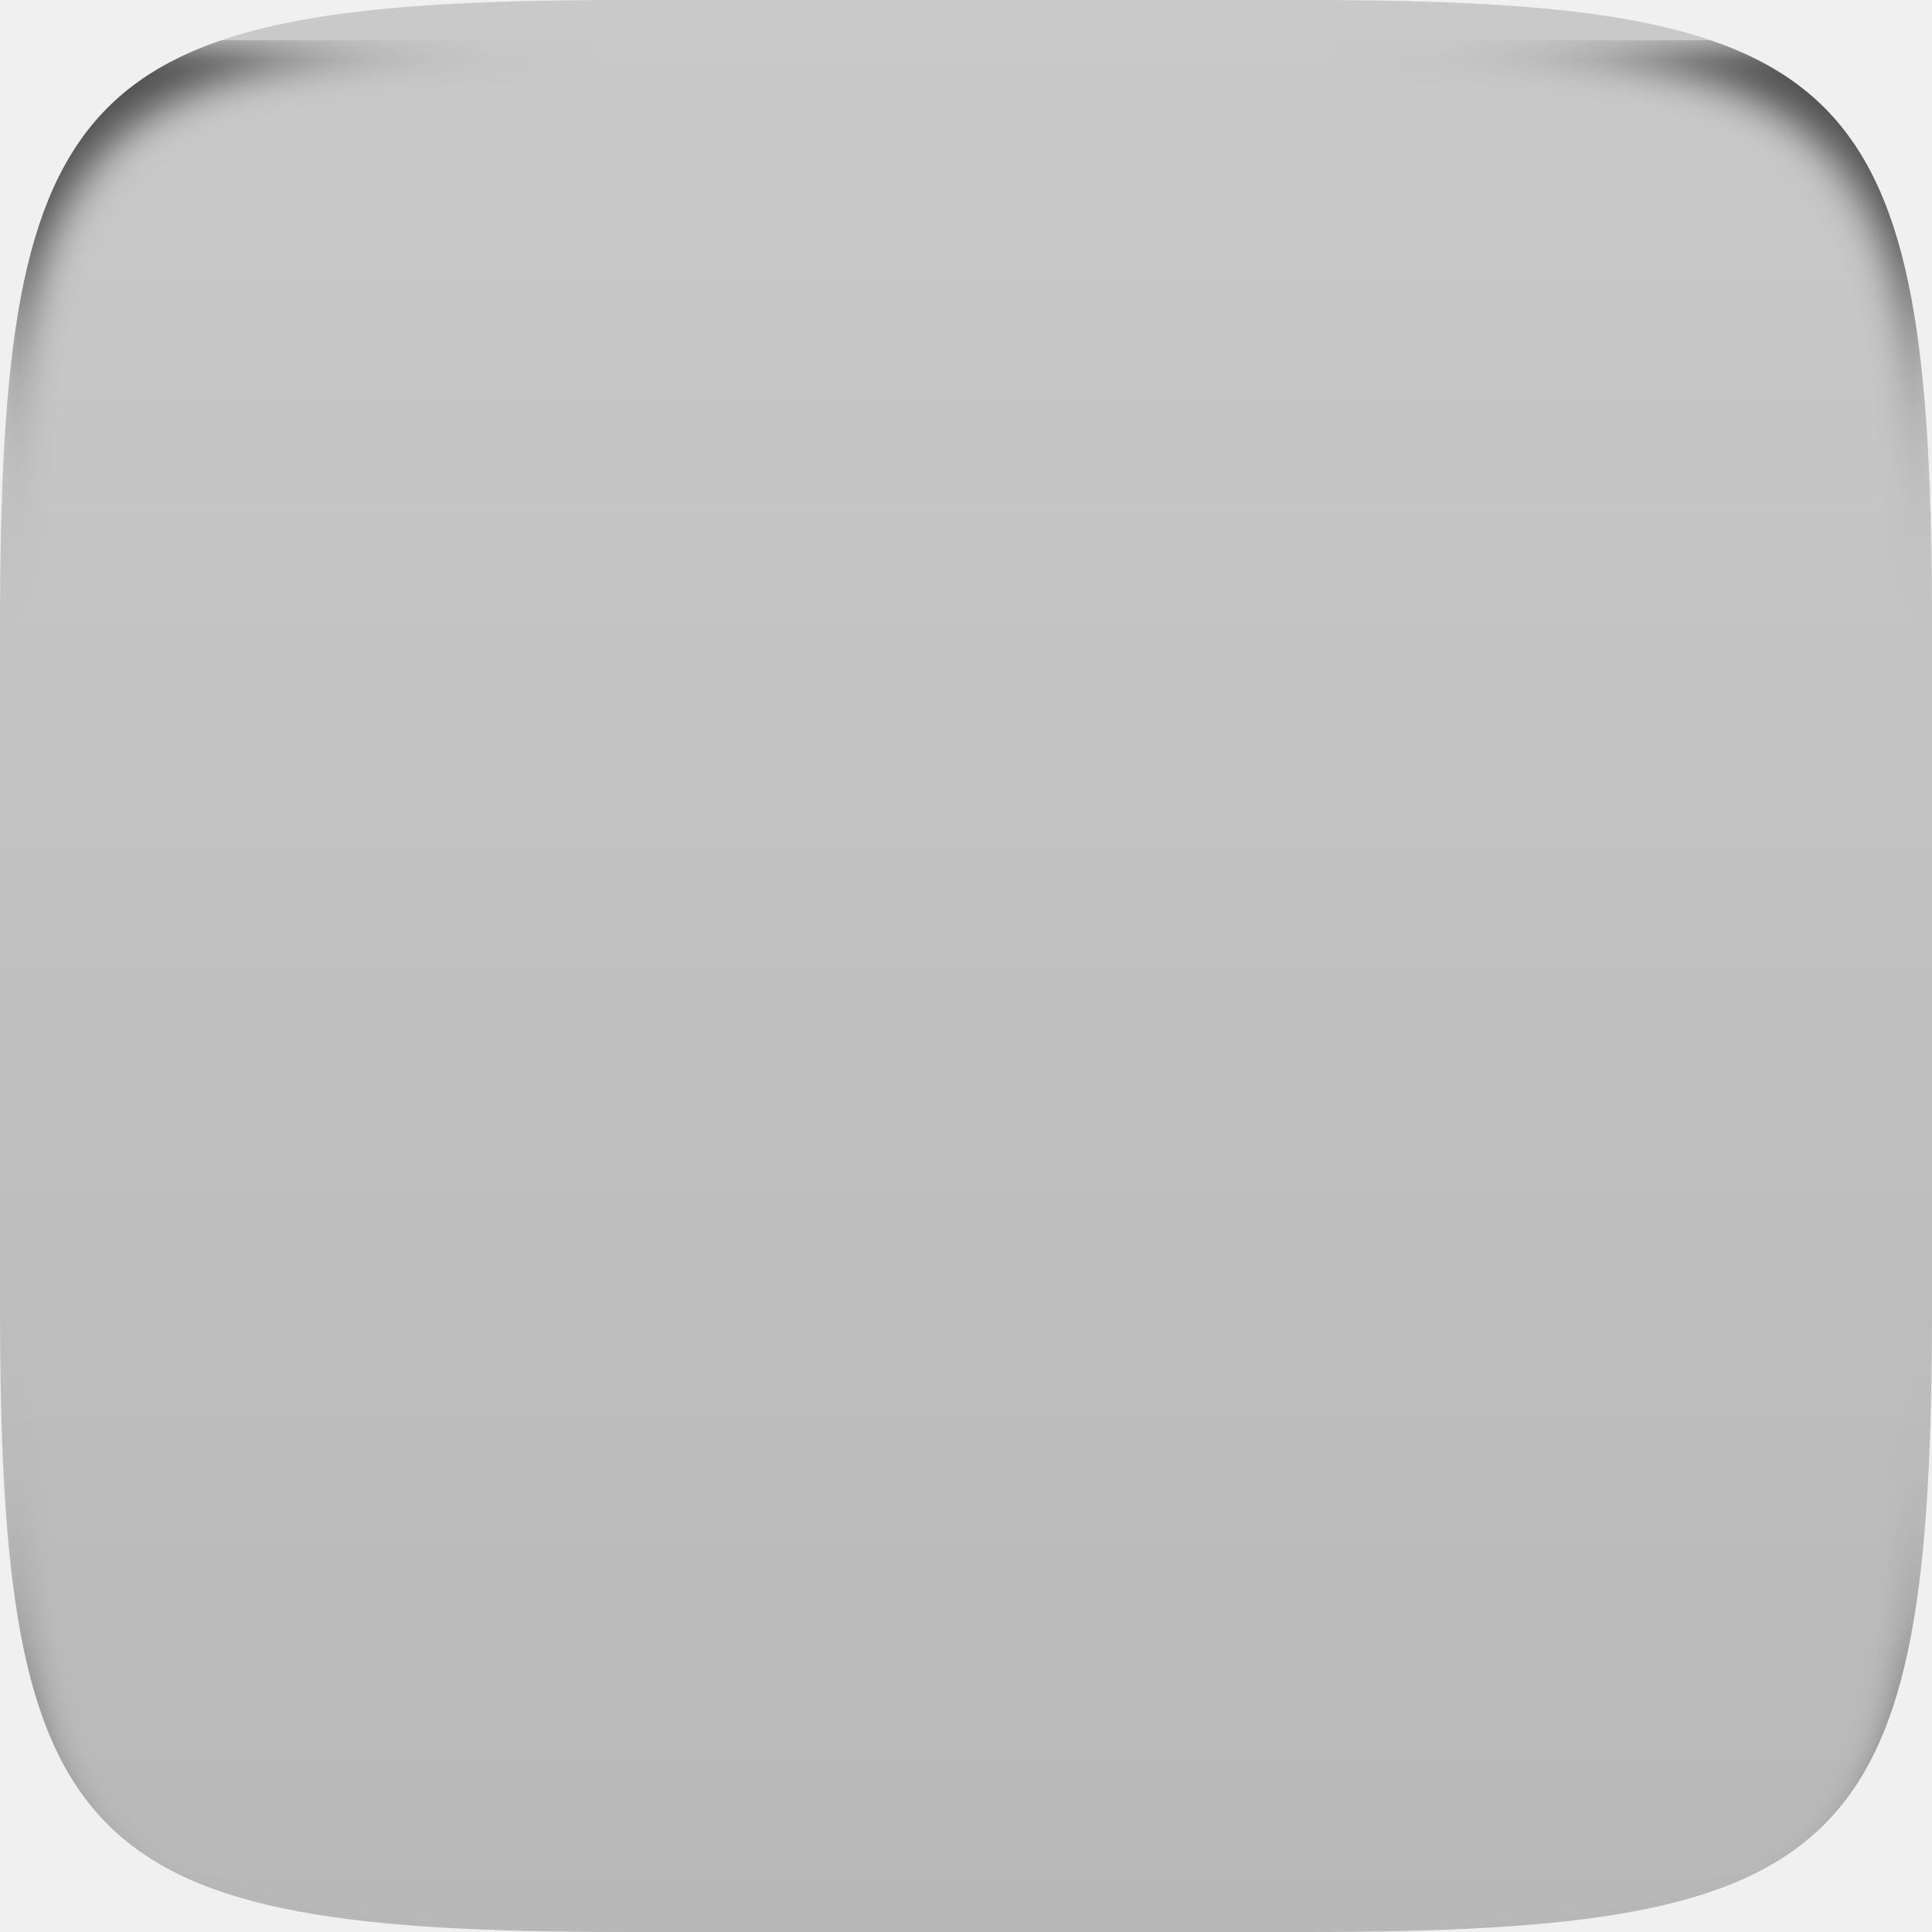
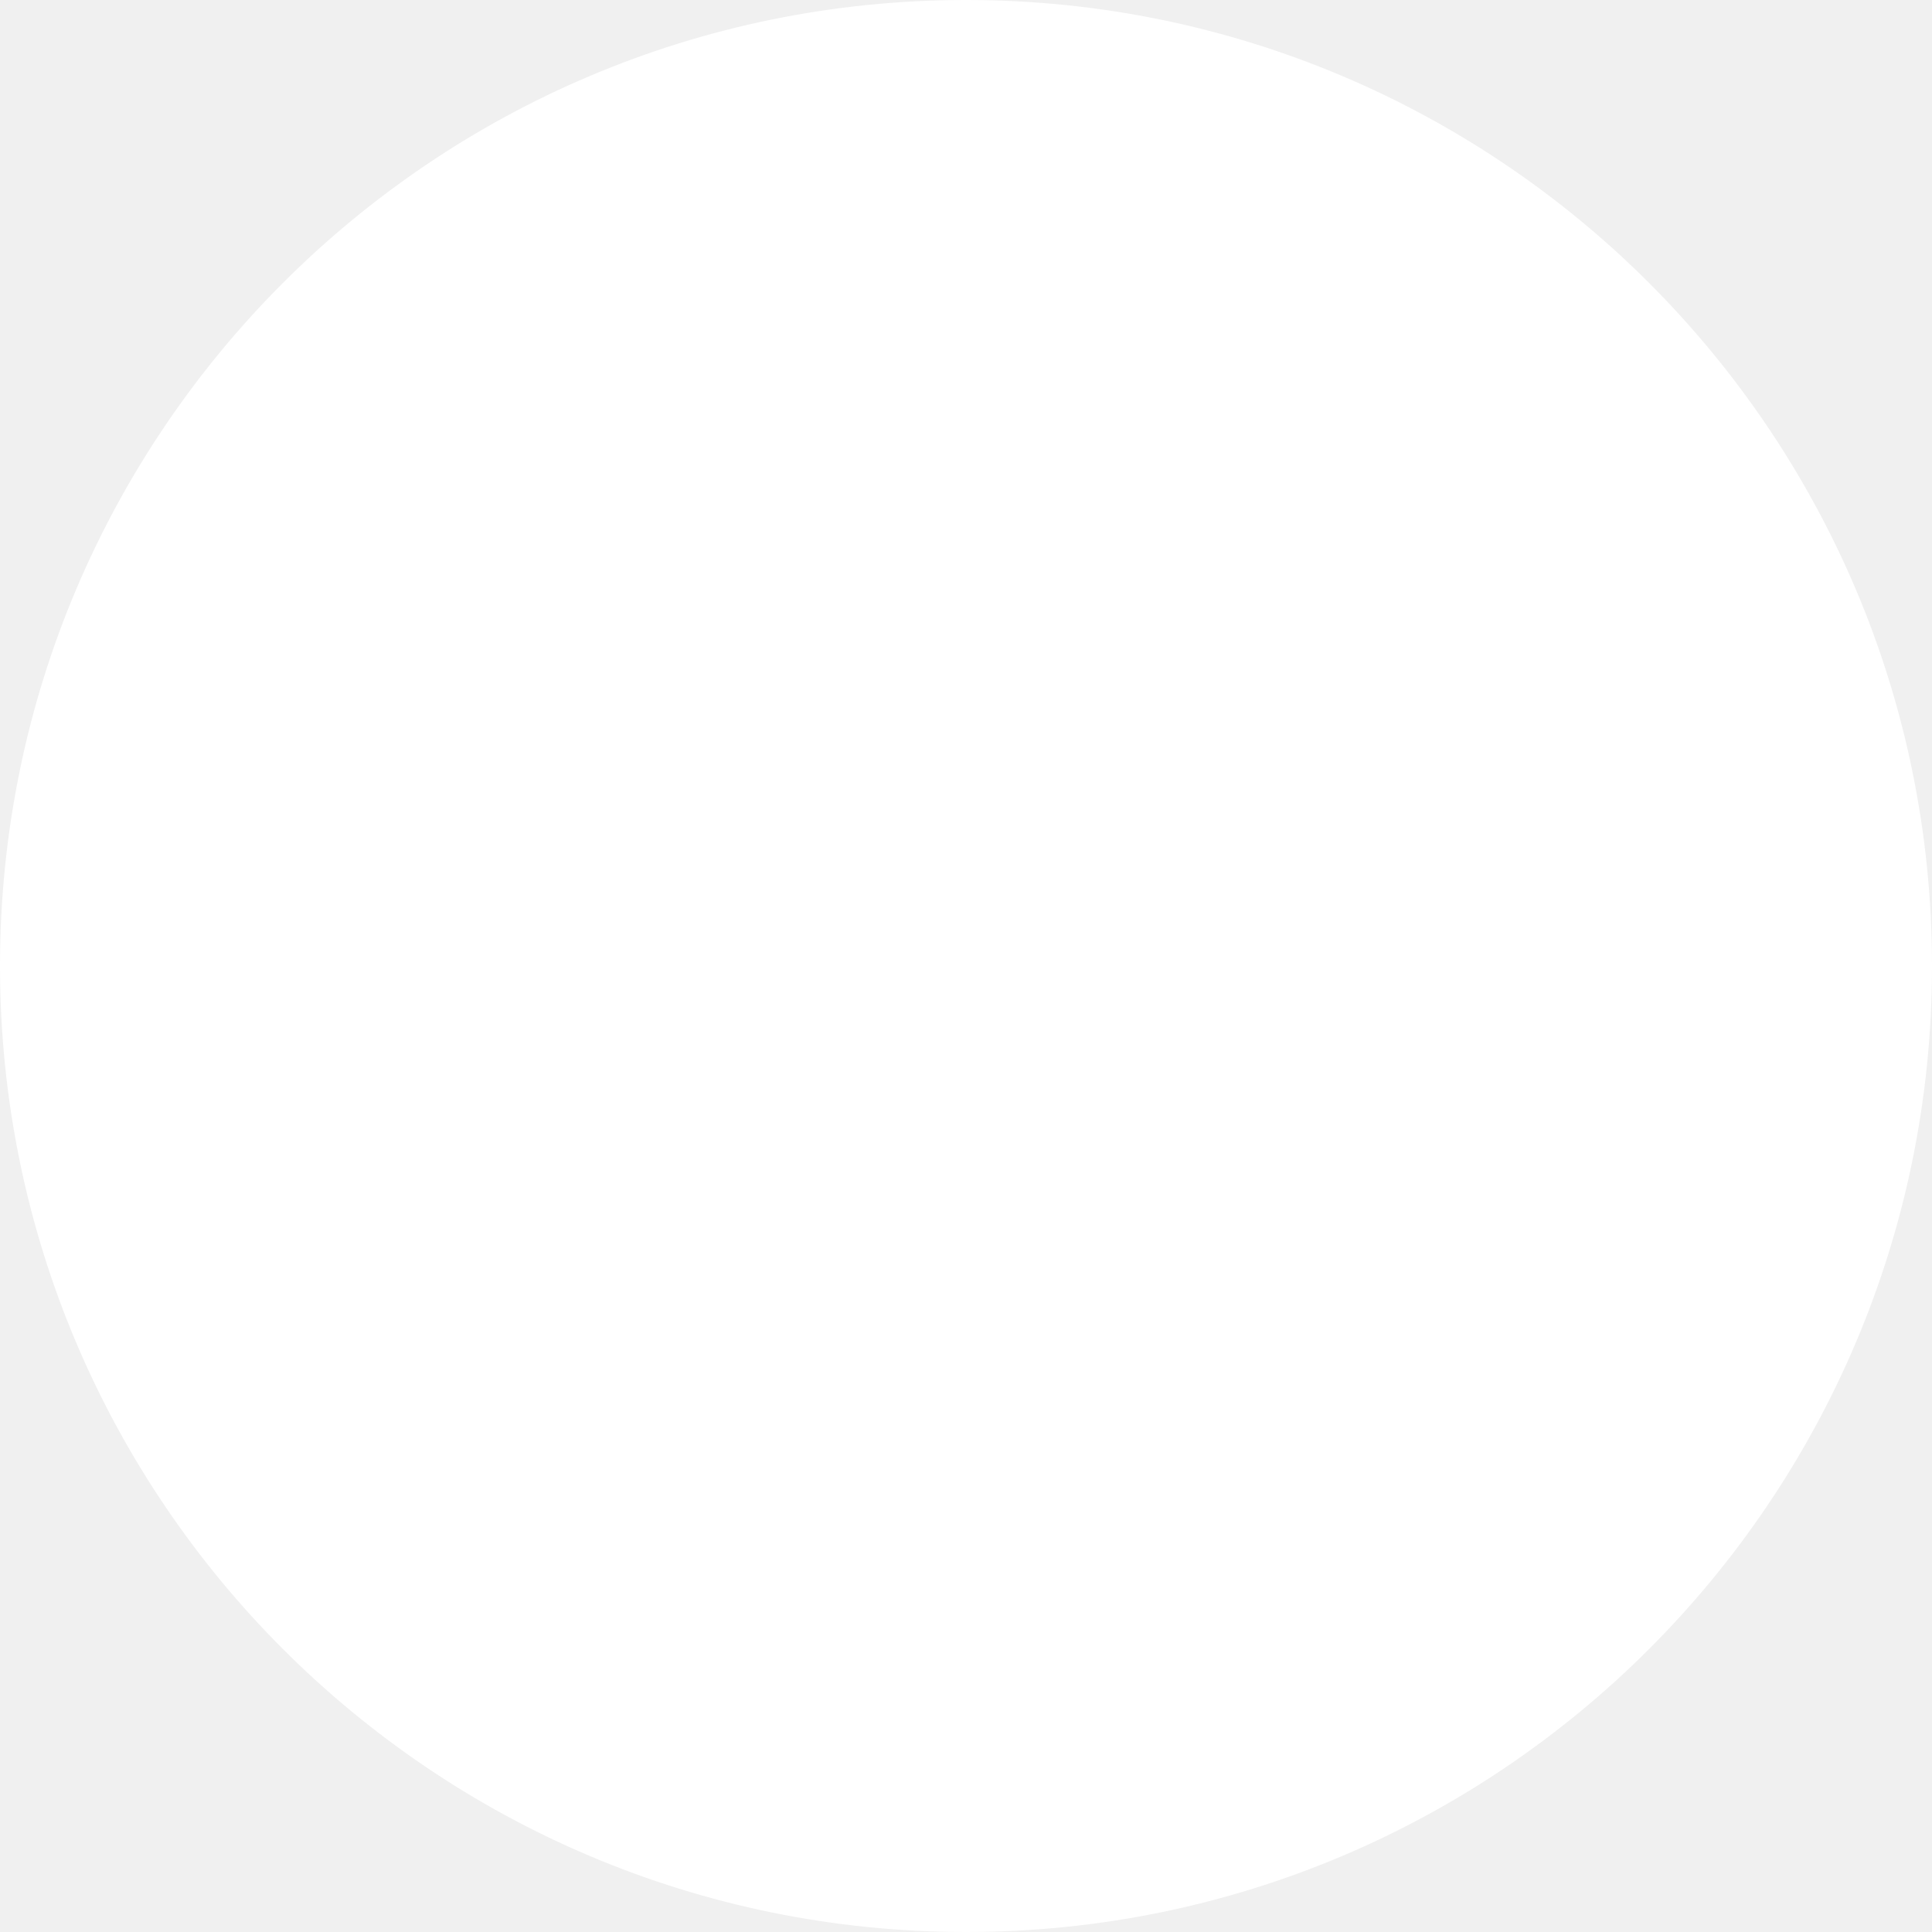
- <svg xmlns="http://www.w3.org/2000/svg" xmlns:xlink="http://www.w3.org/1999/xlink" width="96" height="96" id="svg6517" version="1.1">
-   <defs id="defs6519">
-     <linearGradient xlink:href="#Background" id="linearGradient6461" gradientUnits="userSpaceOnUse" x1="0" y1="970.295" x2="144" y2="970.295" gradientTransform="matrix(0,-0.6666667,0.6660448,0,-866.2599,731.2908)" />
-     <linearGradient id="Background">
-       <stop id="stop4178" offset="0" style="stop-color:#b8b8b8;stop-opacity:1" />
-       <stop id="stop4180" offset="1" style="stop-color:#c9c9c9;stop-opacity:1" />
-     </linearGradient>
-     <filter style="color-interpolation-filters:sRGB;" id="filter1121">
-       <feFlood flood-opacity="0.6" flood-color="rgb(0,0,0)" result="flood" id="feFlood1123" />
-       <feComposite in="flood" in2="SourceGraphic" operator="out" result="composite1" id="feComposite1125" />
-       <feGaussianBlur in="composite1" stdDeviation="1" result="blur" id="feGaussianBlur1127" />
-       <feOffset dx="0" dy="2" result="offset" id="feOffset1129" />
-       <feComposite in="offset" in2="SourceGraphic" operator="atop" result="composite2" id="feComposite1131" />
-     </filter>
-     <filter style="color-interpolation-filters:sRGB;" id="filter950">
-       <feFlood flood-opacity="0.25" flood-color="rgb(0,0,0)" result="flood" id="feFlood952" />
-       <feComposite in="flood" in2="SourceGraphic" operator="in" result="composite1" id="feComposite954" />
-       <feGaussianBlur in="composite1" stdDeviation="1" result="blur" id="feGaussianBlur956" />
-       <feOffset dx="0" dy="1" result="offset" id="feOffset958" />
-       <feComposite in="SourceGraphic" in2="offset" operator="over" result="composite2" id="feComposite960" />
-     </filter>
-     <clipPath clipPathUnits="userSpaceOnUse" id="clipPath873">
-       <g transform="matrix(0,-0.6666667,0.6660448,0,-258.2599,677)" id="g875" style="fill:#ff00ff;fill-opacity:1;stroke:none;display:inline">
-         <path style="fill:#ff00ff;fill-opacity:1;stroke:none;display:inline" d="m 46.703,898.228 50.595,0 C 138.162,898.228 144,904.065 144,944.926 l 0,50.738 c 0,40.861 -5.838,46.698 -46.703,46.698 l -50.595,0 C 5.838,1042.362 0,1036.525 0,995.664 L 0,944.926 C 0,904.065 5.838,898.228 46.703,898.228 Z" id="path877" />
-       </g>
-     </clipPath>
-     <filter id="filter891">
-       <feGaussianBlur stdDeviation="0.72" id="feGaussianBlur893" />
-     </filter>
+ <svg xmlns="http://www.w3.org/2000/svg" xmlns:xlink="http://www.w3.org/1999/xlink" width="100px" height="100px" viewBox="0 0 100 100" version="1.1" id="svg18">
+   <defs id="defs7">
+     <path d="M50,4.04252804e-14 C22.387,4.04252804e-14 0,22.385 0,50 C0,77.613 22.387,100 50,100 C77.614,100 100,77.613 100,50 C100,22.385 77.613,3.55271368e-14 50,4.04252804e-14 Z" id="path-1" />
  </defs>
-   <g id="layer1" transform="translate(268,-635.2908)" style="display:inline">
-     <path style="fill:url(#linearGradient6461);fill-opacity:1;stroke:none;display:inline;filter:url(#filter1121)" d="m -268,700.156 0,-33.73 c 0,-27.243 3.888,-31.135 31.103,-31.135 l 33.794,0 c 27.215,0 31.103,3.892 31.103,31.135 l 0,33.73 c 0,27.243 -3.888,31.135 -31.103,31.135 l -33.794,0 C -264.112,731.291 -268,727.399 -268,700.156 Z" id="path6455" />
-   </g>
-   <g id="layer3" style="display:inline" />
-   <g id="layer2" style="display:none">
-     <g style="display:inline" transform="translate(-340,-581)" id="g4394" clip-path="none">
-       <g id="g855">
-         <g id="g870" clip-path="url(#clipPath873)" style="opacity:0.6;filter:url(#filter891)">
-           <path transform="matrix(1.499999,0,0,1.499999,-29.99979,-237.5428)" d="m 264,552.362 a 12,12 0 1 1 -24,0 A 12,12 0 1 1 264,552.362 Z" id="path844" style="color:#000000;fill:#000000;fill-opacity:1;fill-rule:nonzero;stroke:none;stroke-width:4;marker:none;visibility:visible;display:inline;overflow:visible;enable-background:accumulate" />
-         </g>
-         <g id="g862">
-           <path style="color:#000000;fill:#f5f5f5;fill-opacity:1;fill-rule:nonzero;stroke:none;stroke-width:4;marker:none;visibility:visible;display:inline;overflow:visible;enable-background:accumulate" id="path4398" d="m 264,552.362 a 12,12 0 1 1 -24,0 A 12,12 0 1 1 264,552.362 Z" transform="matrix(1.499999,0,0,1.499999,-29.99979,-238.5428)" />
-           <path transform="matrix(1.25,0,0,1.25,33,-100.4527)" d="m 264,552.362 a 12,12 0 1 1 -24,0 A 12,12 0 1 1 264,552.362 Z" id="path4400" style="color:#000000;fill:#dd4814;fill-opacity:1;fill-rule:nonzero;stroke:none;stroke-width:4;marker:none;visibility:visible;display:inline;overflow:visible;enable-background:accumulate" />
-           <path style="color:#000000;fill:#f5f5f5;fill-opacity:1;fill-rule:nonzero;stroke:none;stroke-width:3;marker:none;visibility:visible;display:inline;overflow:visible;enable-background:accumulate" id="path4459" d="m 669.817,595.777 c -0.391,0.226 -3.626,-1.903 -4.076,-1.951 -0.449,-0.047 -4.057,1.363 -4.392,1.061 -0.336,-0.302 0.69,-4.037 0.596,-4.479 -0.094,-0.442 -2.55,-3.437 -2.366,-3.85 0.184,-0.413 4.053,-0.592 4.444,-0.818 0.391,-0.226 2.481,-3.487 2.93,-3.44 0.449,0.047 1.815,3.671 2.151,3.974 0.336,0.302 4.083,1.282 4.177,1.724 0.094,0.442 -2.931,2.861 -3.115,3.274 C 669.982,591.684 670.209,595.551 669.817,595.777 Z" transform="matrix(1.511423,-0.1636638,0.1636638,1.511423,-755.3735,-191.9365)" />
+   <g id="layer1">
+     <g style="fill:#ffffff;fill-opacity:1;fill-rule:evenodd;stroke:none;stroke-width:1;stroke-opacity:1" id="Page-1">
+       <g id="eclispe-che" style="fill:#ffffff;fill-opacity:1;stroke:none;stroke-opacity:1">
+         <g id="path3023-path" style="fill:#ffffff;fill-opacity:1;stroke:none;stroke-opacity:1">
+           <use xlink:href="#path-1" id="use9" style="fill:#ffffff;fill-opacity:1;fill-rule:evenodd;stroke:none;stroke-opacity:1" x="0" y="0" width="100%" height="100%" />
+           <path d="M 50,0.5 C 22.663,0.5 0.5,22.662 0.5,50 0.5,77.337 22.663,99.5 50,99.5 77.338,99.5 99.5,77.337 99.5,50 99.5,22.662 77.338,0.5 50,0.5 Z" id="path11" style="fill:#ffffff;fill-opacity:1;stroke:none;stroke-width:1;stroke-opacity:1" />
        </g>
      </g>
    </g>
  </g>
+   <g id="layer2" />
</svg>
